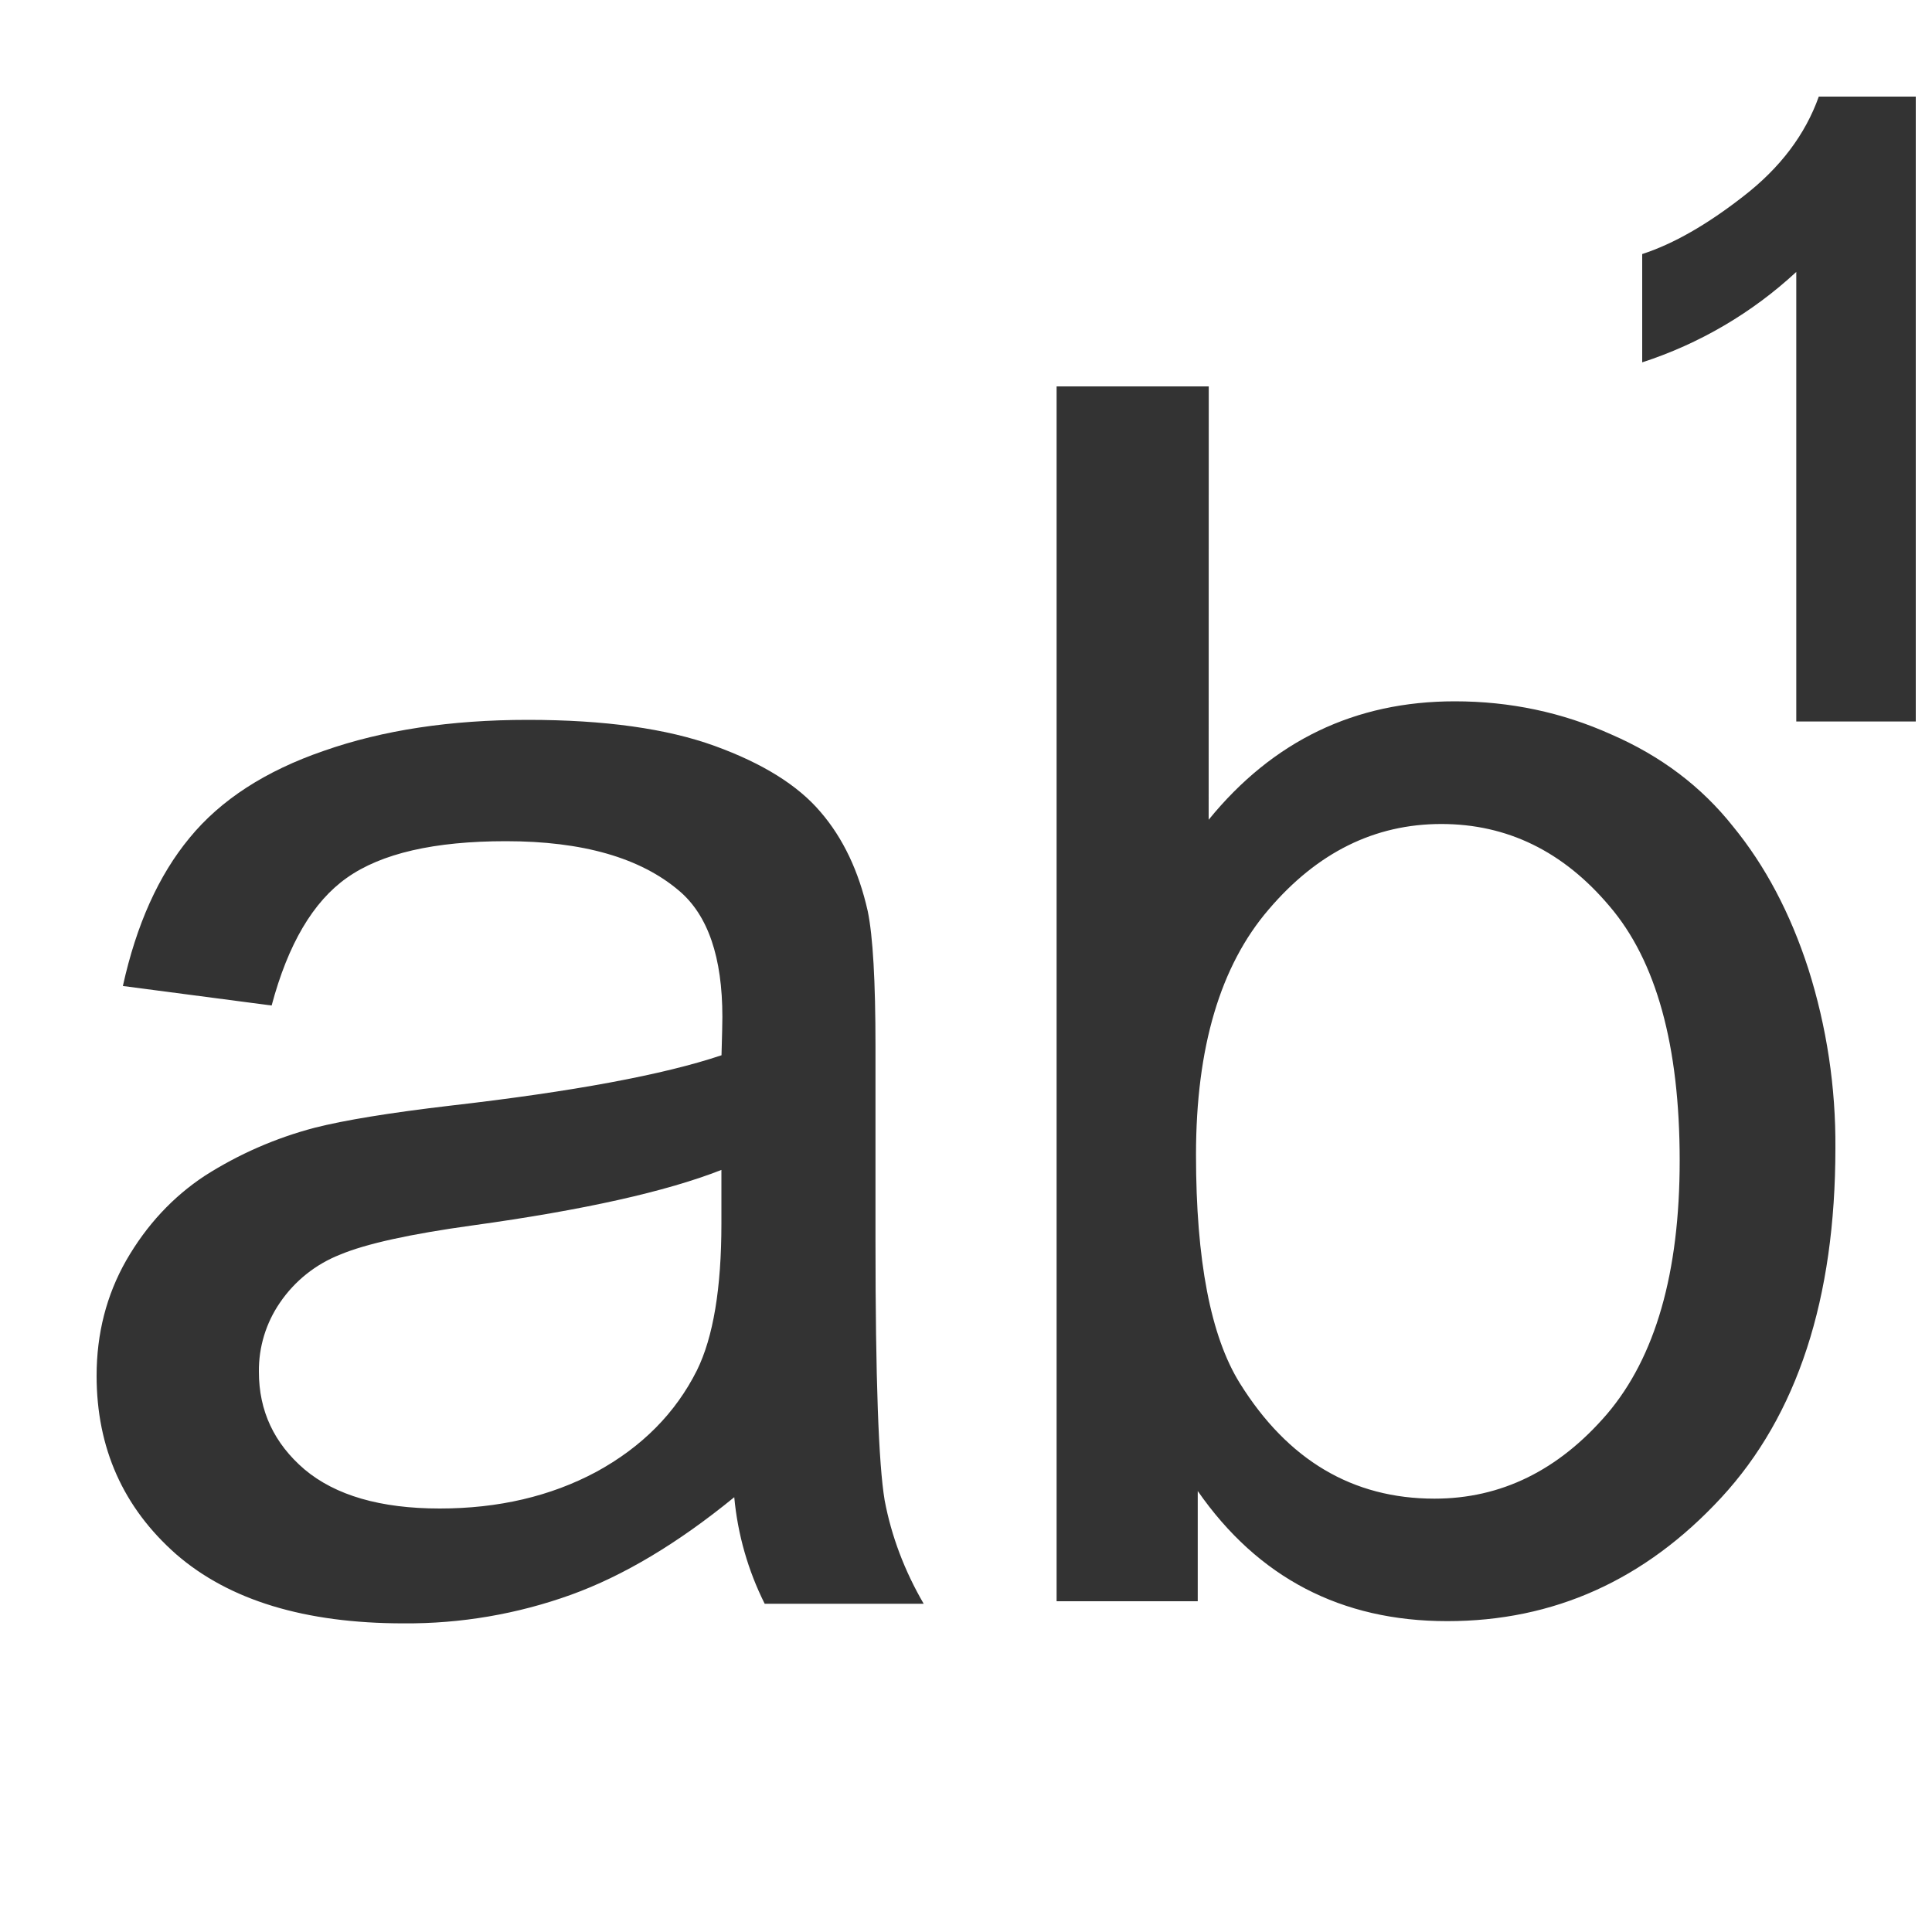
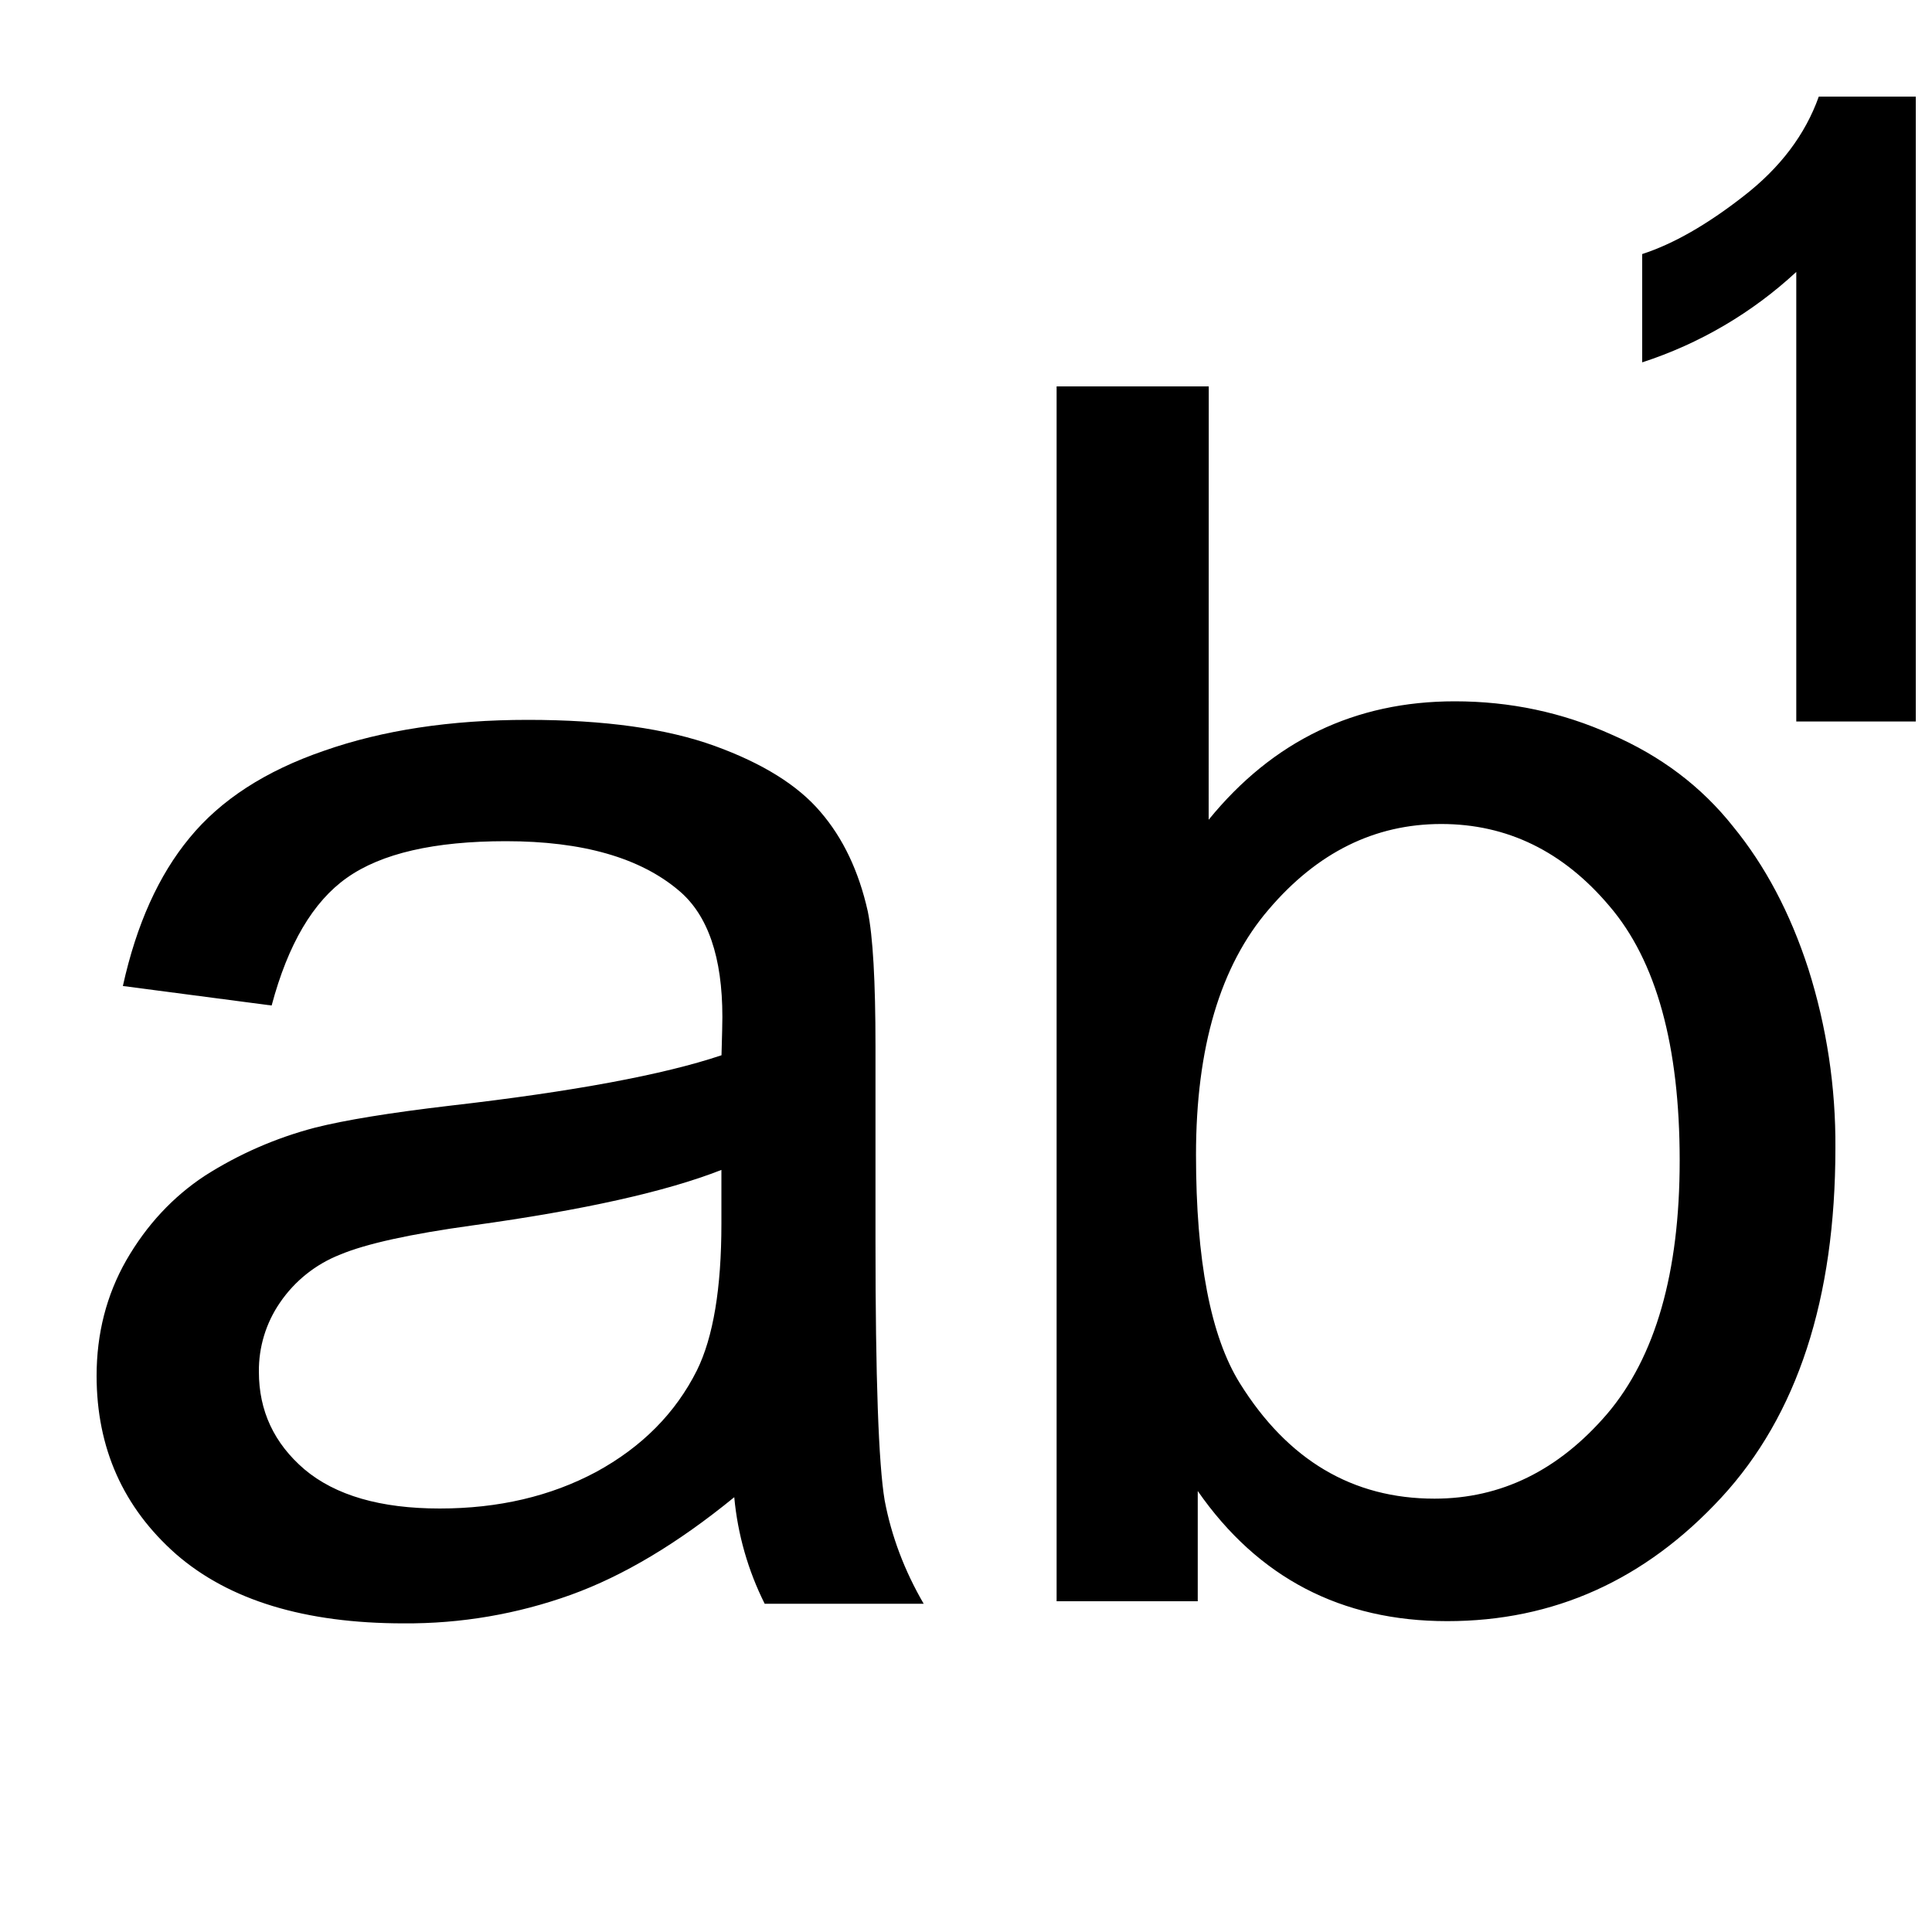
- <svg xmlns="http://www.w3.org/2000/svg" width="20" height="20" fill="none" viewBox="0 0 20 20">
-   <path fill="#333" d="M19.832 7.469V1h-1.004q-.21.59-.778 1.03-.567.443-1.05.6v1.121a4.3 4.3 0 0 0 1.595-.936v4.654zM5.465 7.452q1.19 0 1.934.27t1.094.682q.35.405.49 1.029.08.387.08 1.398v2.021q0 2.115.095 2.68.105.556.404 1.07H7.916a3.1 3.1 0 0 1-.315-1.103q-.876.716-1.69 1.01a5 5 0 0 1-1.733.296q-1.531 0-2.355-.716-.822-.725-.823-1.846 0-.657.307-1.196.315-.547.814-.876a4 4 0 0 1 1.138-.497q.465-.118 1.4-.228 1.908-.219 2.81-.522.009-.312.009-.397 0-.926-.447-1.305-.603-.514-1.794-.514-1.111 0-1.646.379-.525.37-.779 1.322l-1.54-.202q.21-.953.69-1.533.483-.59 1.392-.902.911-.32 2.11-.32m7.048 1.034Q13.51 7.26 15.06 7.26q.858 0 1.62.343.77.334 1.26.952.5.61.78 1.475a6 6 0 0 1 .28 1.854q0 2.341-1.182 3.62t-2.837 1.278q-1.645 0-2.582-1.347v1.141h-1.461V4h1.575zm-5.044 3.625q-.858.337-2.573.574-.972.134-1.375.303a1.35 1.35 0 0 0-.622.497 1.24 1.24 0 0 0-.218.716q0 .606.472 1.01.482.405 1.4.405.912 0 1.62-.379.71-.387 1.043-1.052.253-.515.253-1.517zM14.92 8.53q-1.033 0-1.786.884-.753.875-.753 2.54 0 1.638.455 2.367.744 1.193 2.014 1.193 1.032 0 1.785-.875.753-.884.753-2.625 0-1.785-.727-2.634-.717-.85-1.741-.85" />
+ <svg xmlns="http://www.w3.org/2000/svg" width="20" height="20" viewBox="0 0 20 20">
+   <path d="M19.832 7.469V1h-1.004q-.21.59-.778 1.03-.567.443-1.05.6v1.121a4.3 4.3 0 0 0 1.595-.936v4.654zM5.465 7.452q1.19 0 1.934.27t1.094.682q.35.405.49 1.029.08.387.08 1.398v2.021q0 2.115.095 2.68.105.556.404 1.07H7.916a3.1 3.1 0 0 1-.315-1.103q-.876.716-1.69 1.01a5 5 0 0 1-1.733.296q-1.531 0-2.355-.716-.822-.725-.823-1.846 0-.657.307-1.196.315-.547.814-.876a4 4 0 0 1 1.138-.497q.465-.118 1.4-.228 1.908-.219 2.81-.522.009-.312.009-.397 0-.926-.447-1.305-.603-.514-1.794-.514-1.111 0-1.646.379-.525.37-.779 1.322l-1.54-.202q.21-.953.69-1.533.483-.59 1.392-.902.911-.32 2.11-.32m7.048 1.034Q13.51 7.26 15.06 7.26q.858 0 1.62.343.77.334 1.26.952.5.61.78 1.475a6 6 0 0 1 .28 1.854q0 2.341-1.182 3.62t-2.837 1.278q-1.645 0-2.582-1.347v1.141h-1.461V4h1.575zm-5.044 3.625q-.858.337-2.573.574-.972.134-1.375.303a1.35 1.35 0 0 0-.622.497 1.24 1.24 0 0 0-.218.716q0 .606.472 1.01.482.405 1.4.405.912 0 1.62-.379.71-.387 1.043-1.052.253-.515.253-1.517zM14.92 8.53q-1.033 0-1.786.884-.753.875-.753 2.54 0 1.638.455 2.367.744 1.193 2.014 1.193 1.032 0 1.785-.875.753-.884.753-2.625 0-1.785-.727-2.634-.717-.85-1.741-.85" />
</svg>
